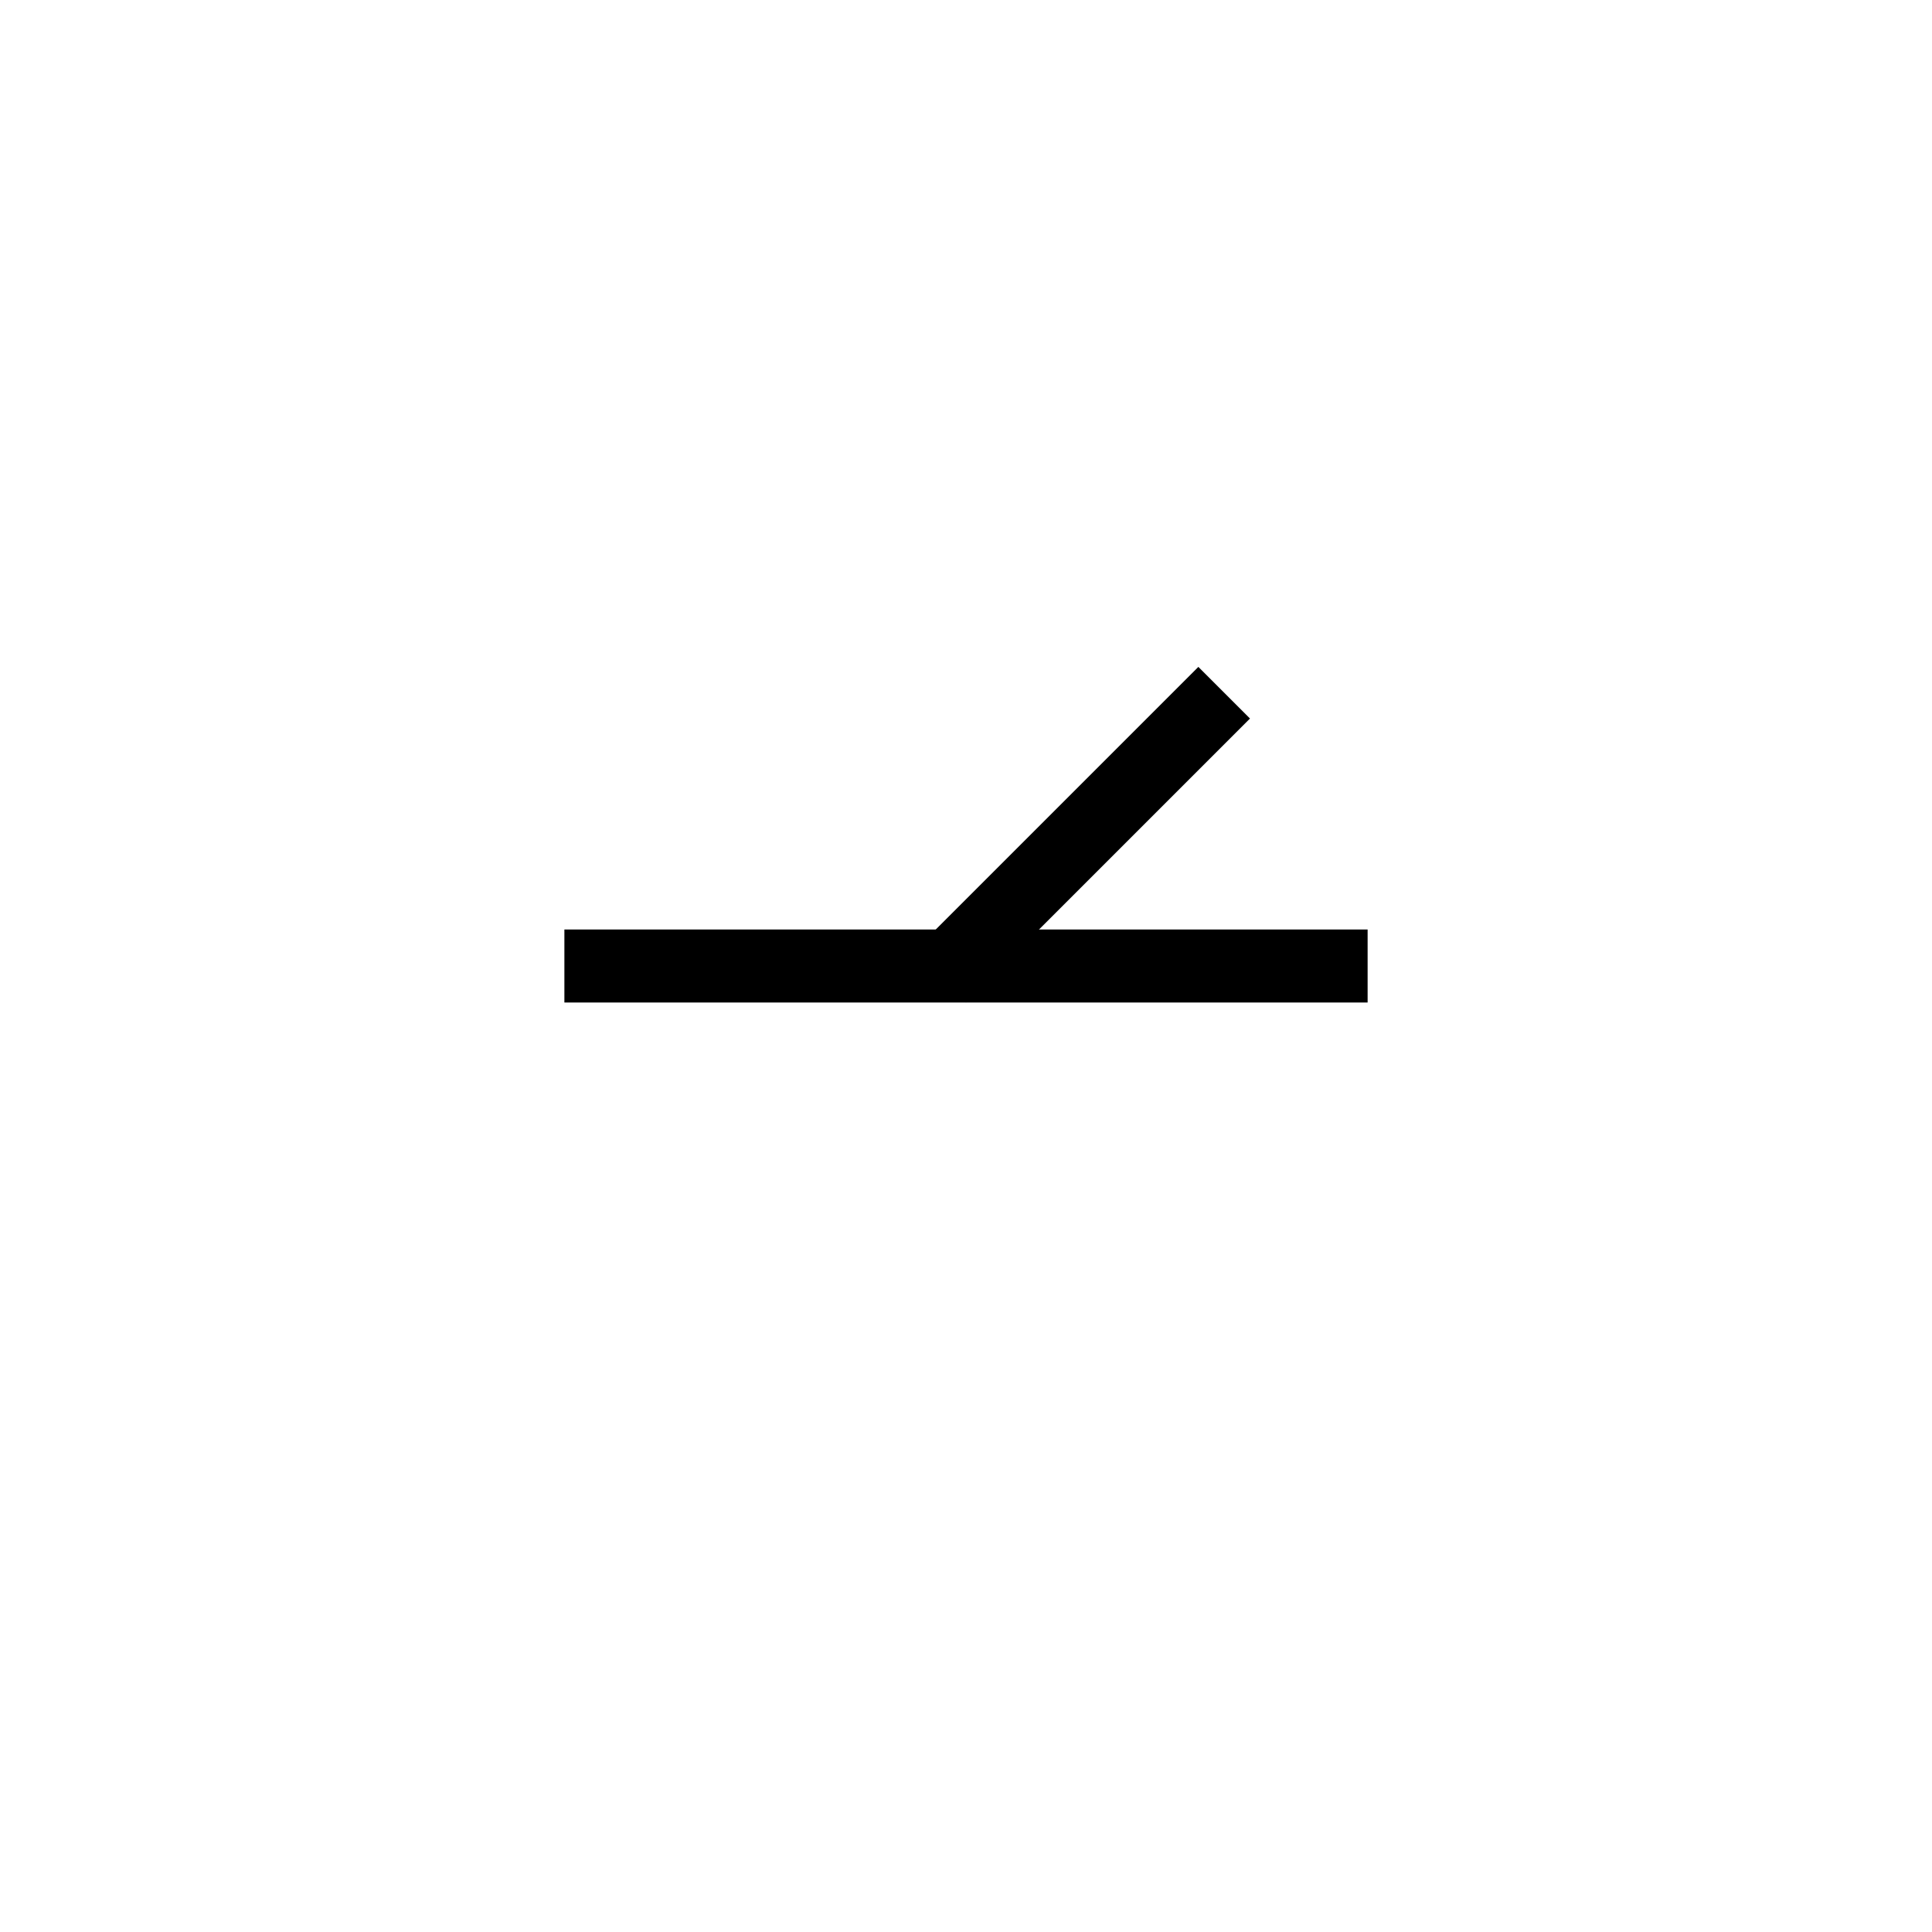
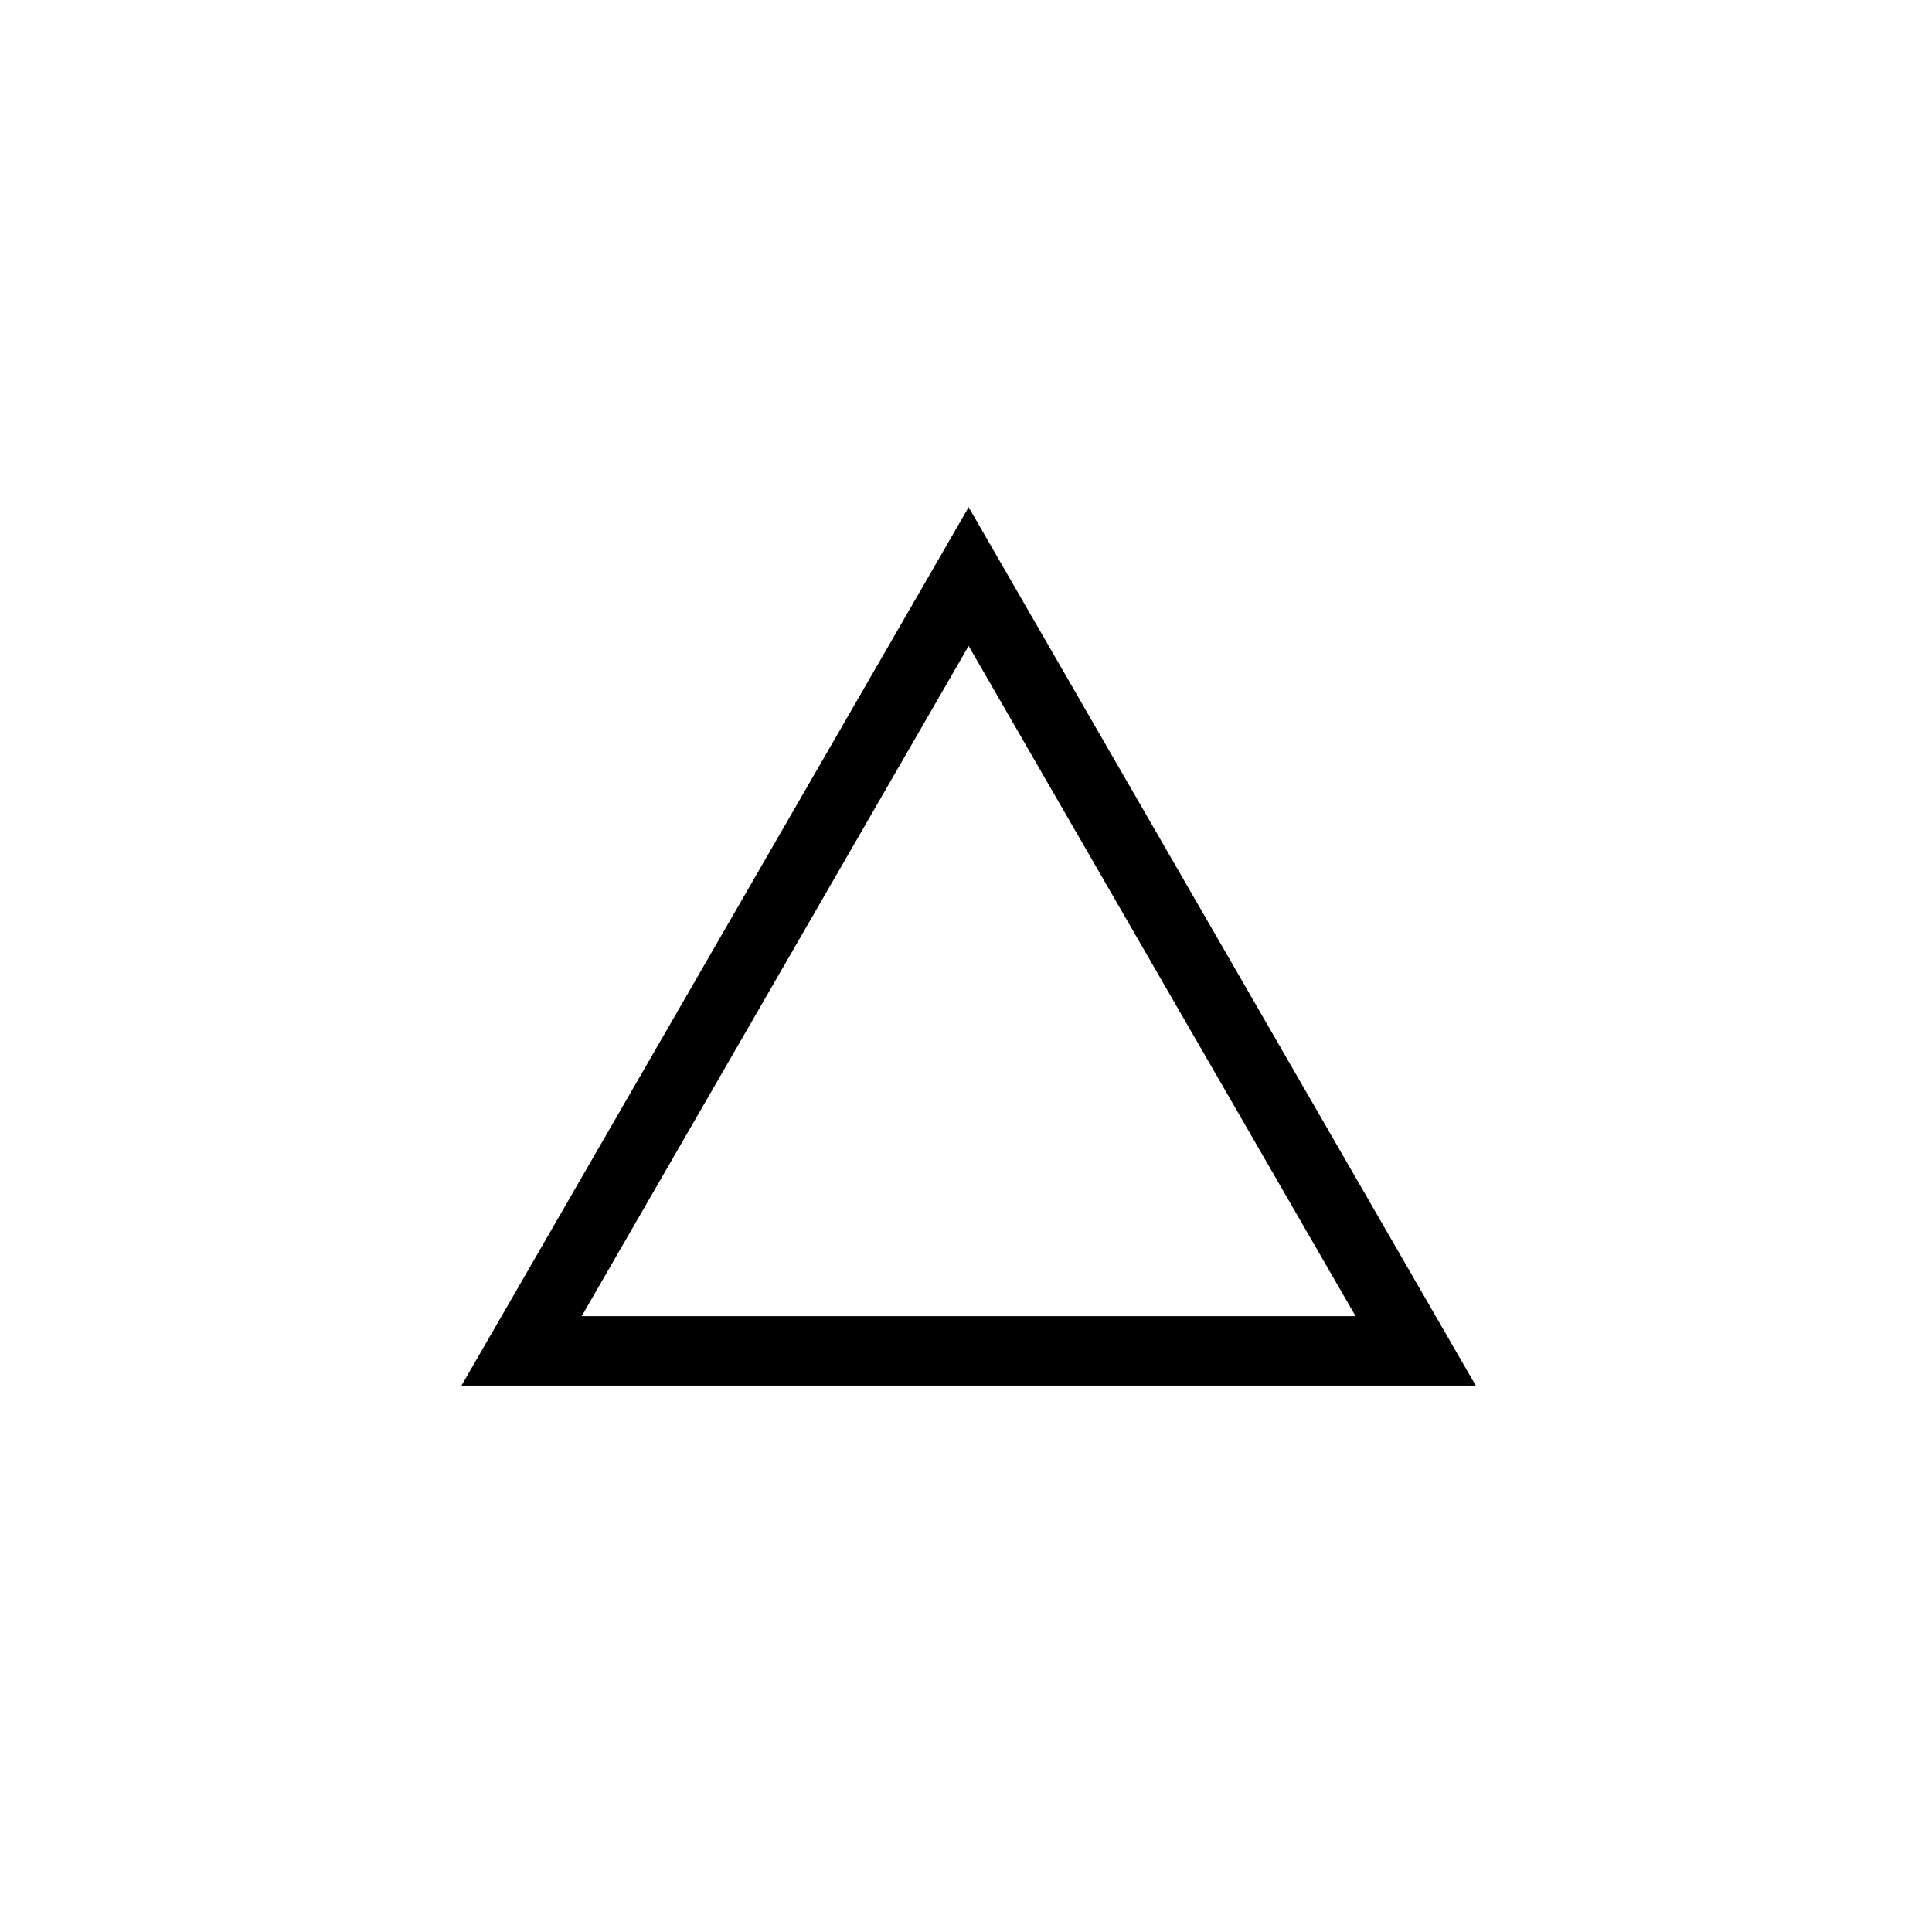
<svg xmlns="http://www.w3.org/2000/svg" width="1000" height="1000" viewBox="0 0 250 250" version="1.1" id="svg1">
  <defs id="defs1" />
  <g id="layer1">
-     <rect style="display:inline;opacity:1;fill:#000000;stroke:none;stroke-width:0.181" id="rect1" width="9.449" height="103.937" x="120.276" y="-176.969" transform="rotate(90)" />
-     <rect style="fill:#000000;stroke:none;stroke-width:0.135" id="rect2" width="9.449" height="51.968" x="170.669" y="-48.628" transform="rotate(45)" />
+     <path style="fill:none;fill-opacity:1;stroke:#000000;stroke-width:6.349;stroke-dasharray:none;stroke-opacity:1" id="path1" d="m 86.644,203.15 20.457,-35.433 20.457,-35.433 20.457,35.433 20.457,35.433 -40.915,-1e-5 z" transform="matrix(1.413889,0,0,1.413889,-55.01338,-112.4278)" />
  </g>
</svg>
